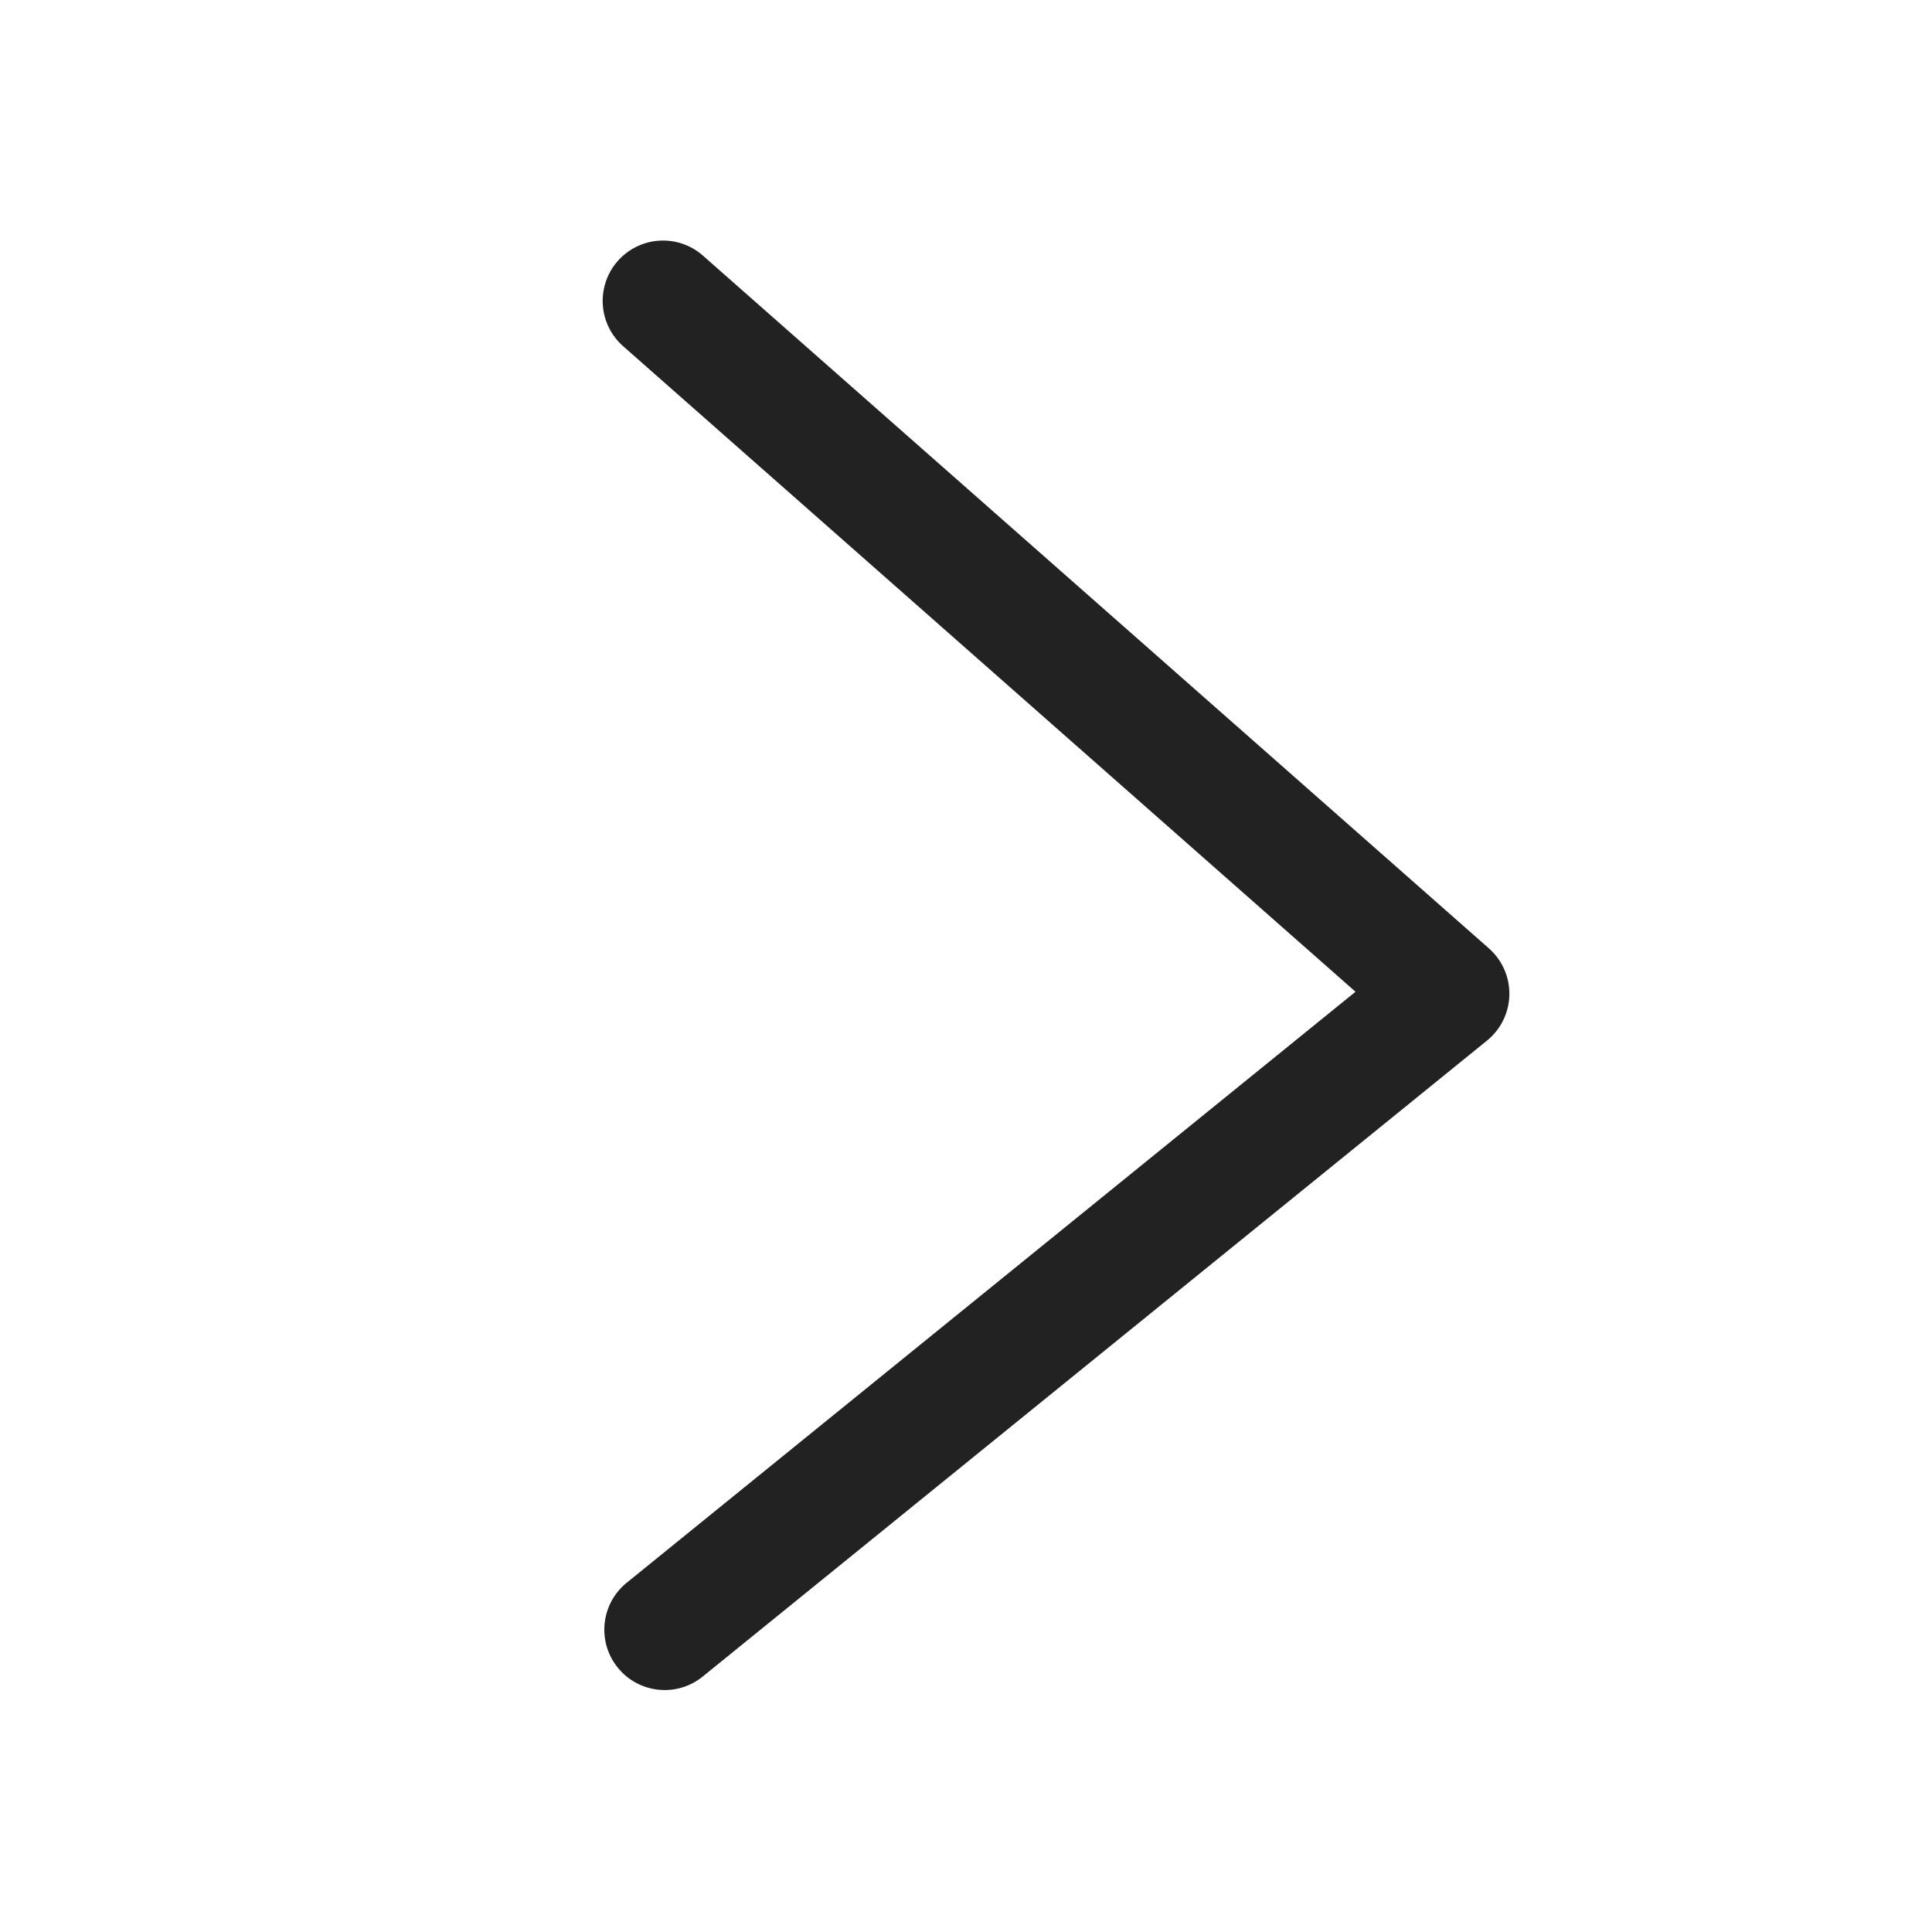
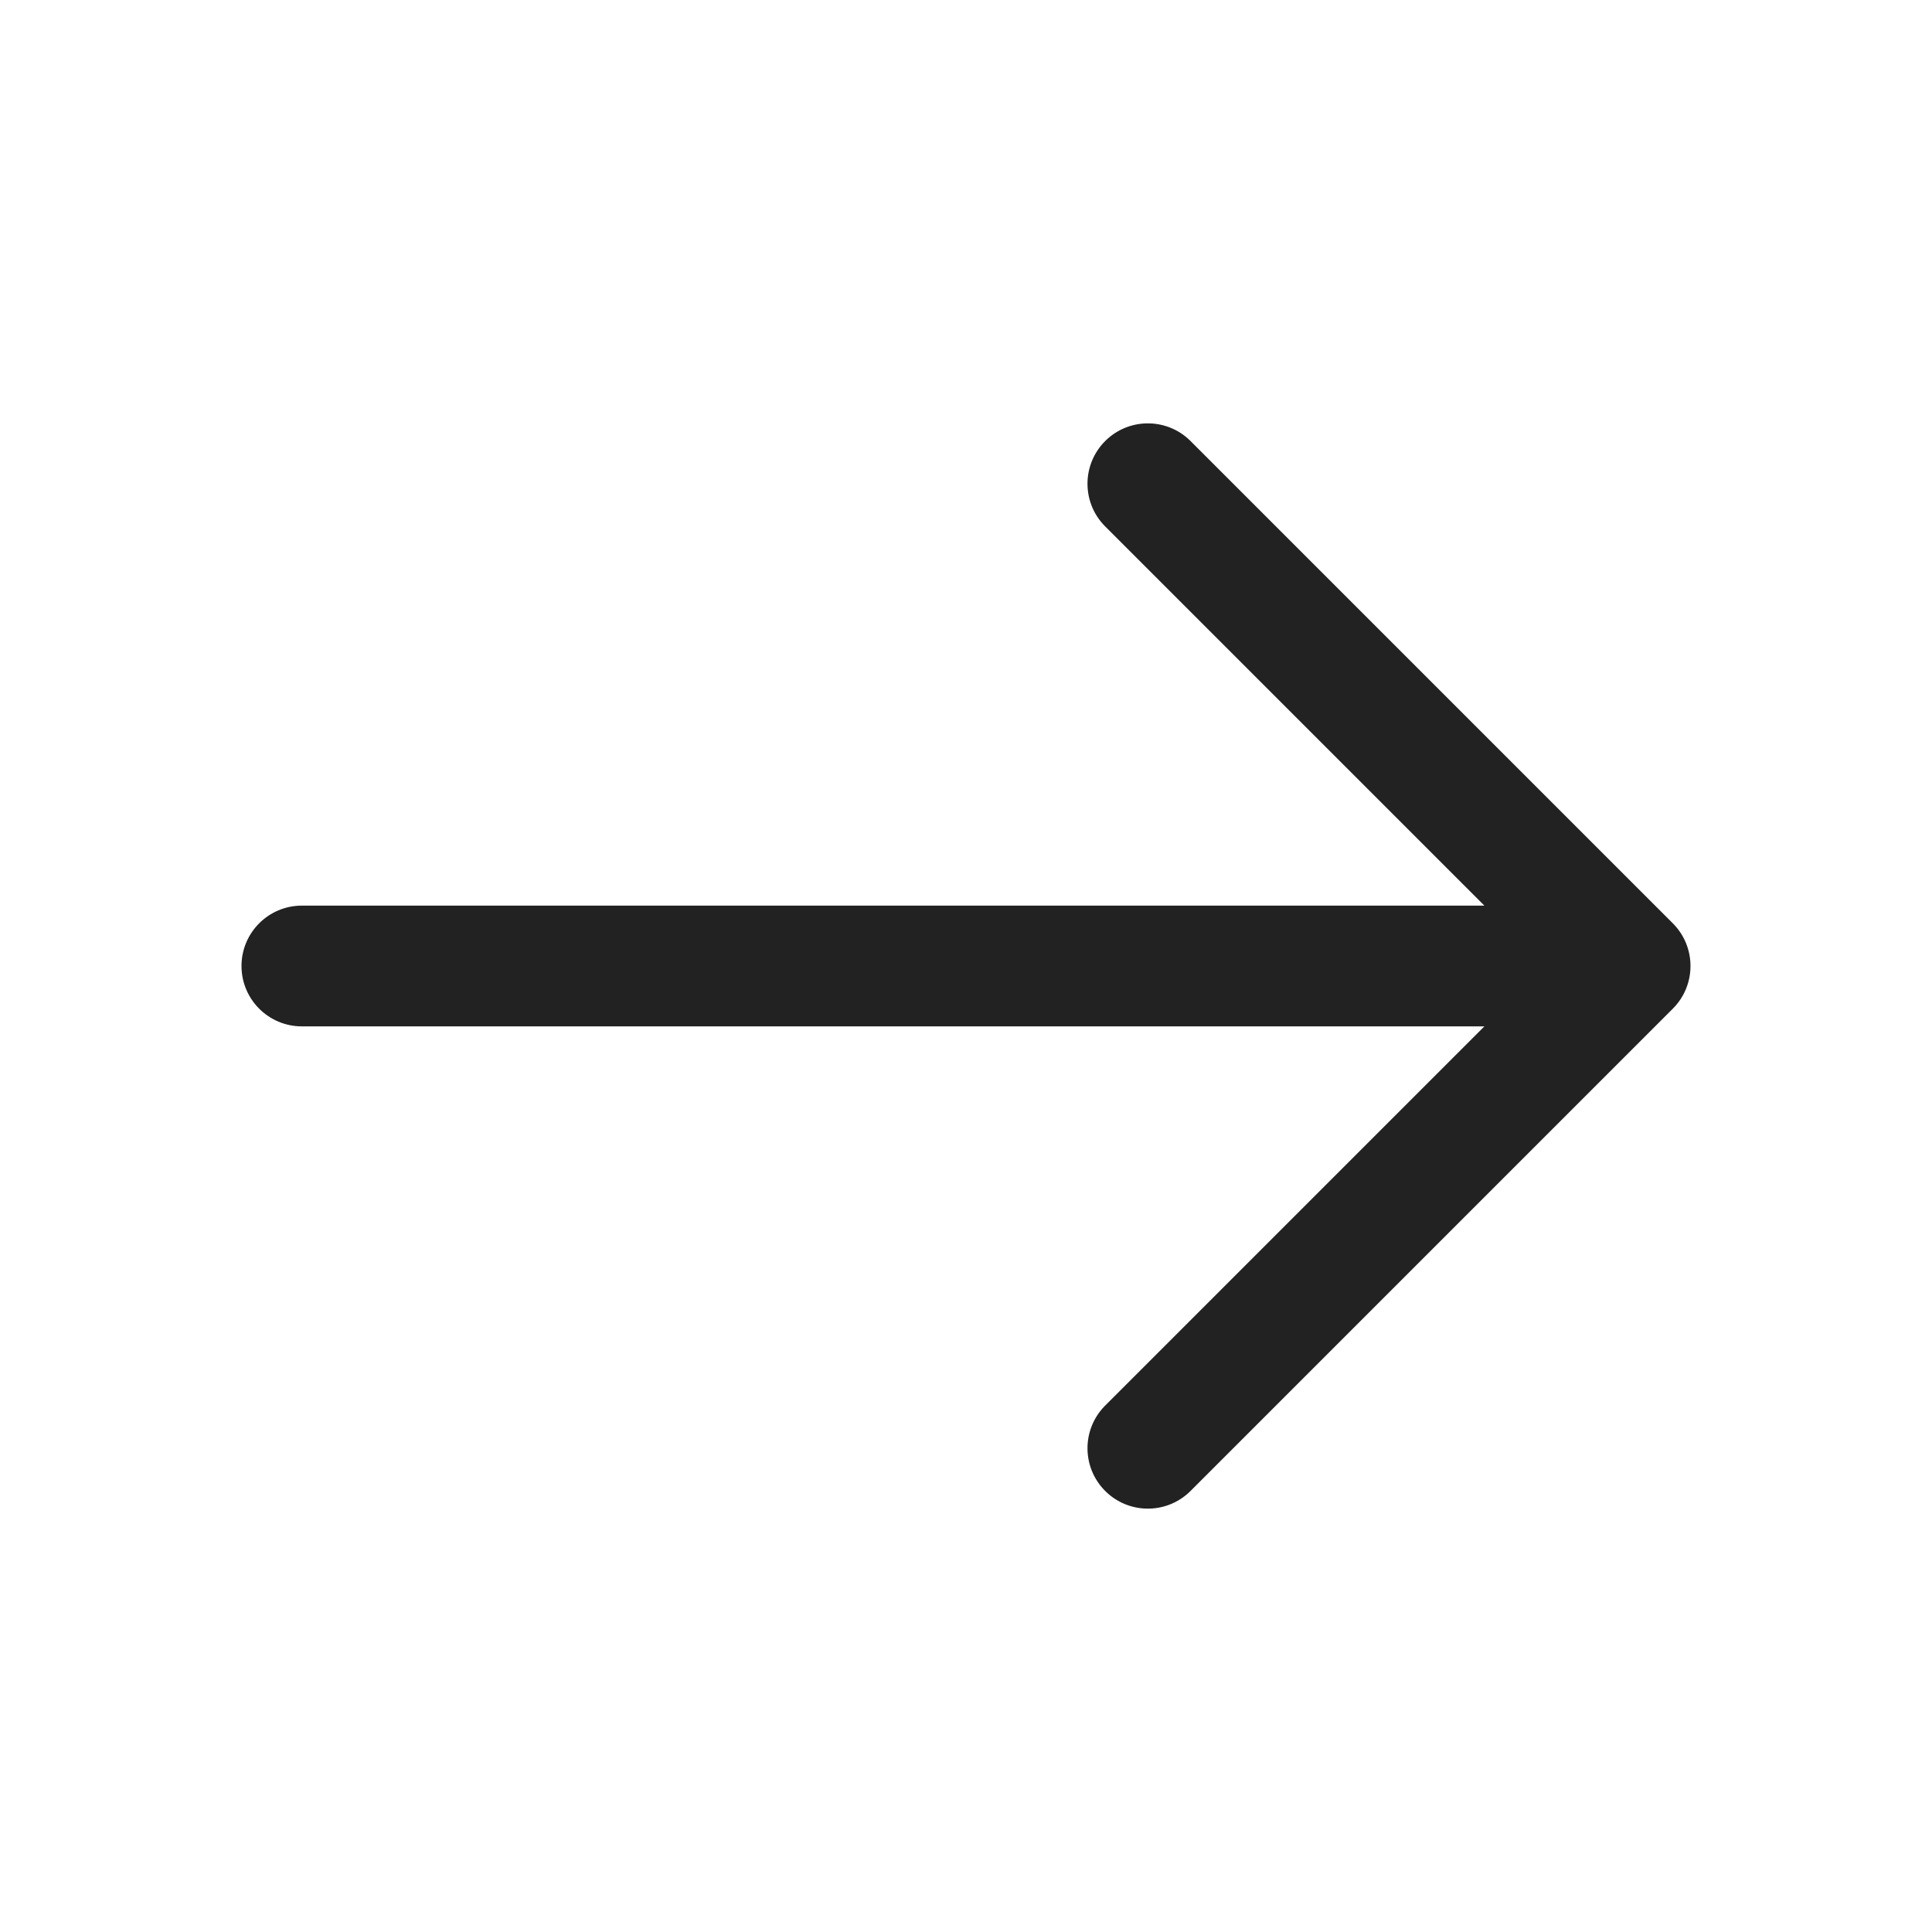
- <svg xmlns="http://www.w3.org/2000/svg" viewBox="0 0 64 64">
-   <path fill="#222" fill-rule="evenodd" d="M44.903 32.853L20.74 52.447a2 2 0 0 0 2.52 3.106l26-21.083a2 2 0 0 0 .062-3.054l-26-22.916a2 2 0 1 0-2.644 3l24.225 21.353z" />
+ <svg xmlns="http://www.w3.org/2000/svg" width="64" height="64" fill="none">
+   <path d="m55.414 33.414-16 16a2 2 0 0 1-2.828-2.828L49.172 34H10a2 2 0 1 1 0-4h39.172L36.586 17.414a2 2 0 0 1 2.828-2.828l16 16a2 2 0 0 1 0 2.828Z" fill="#222" />
</svg>
